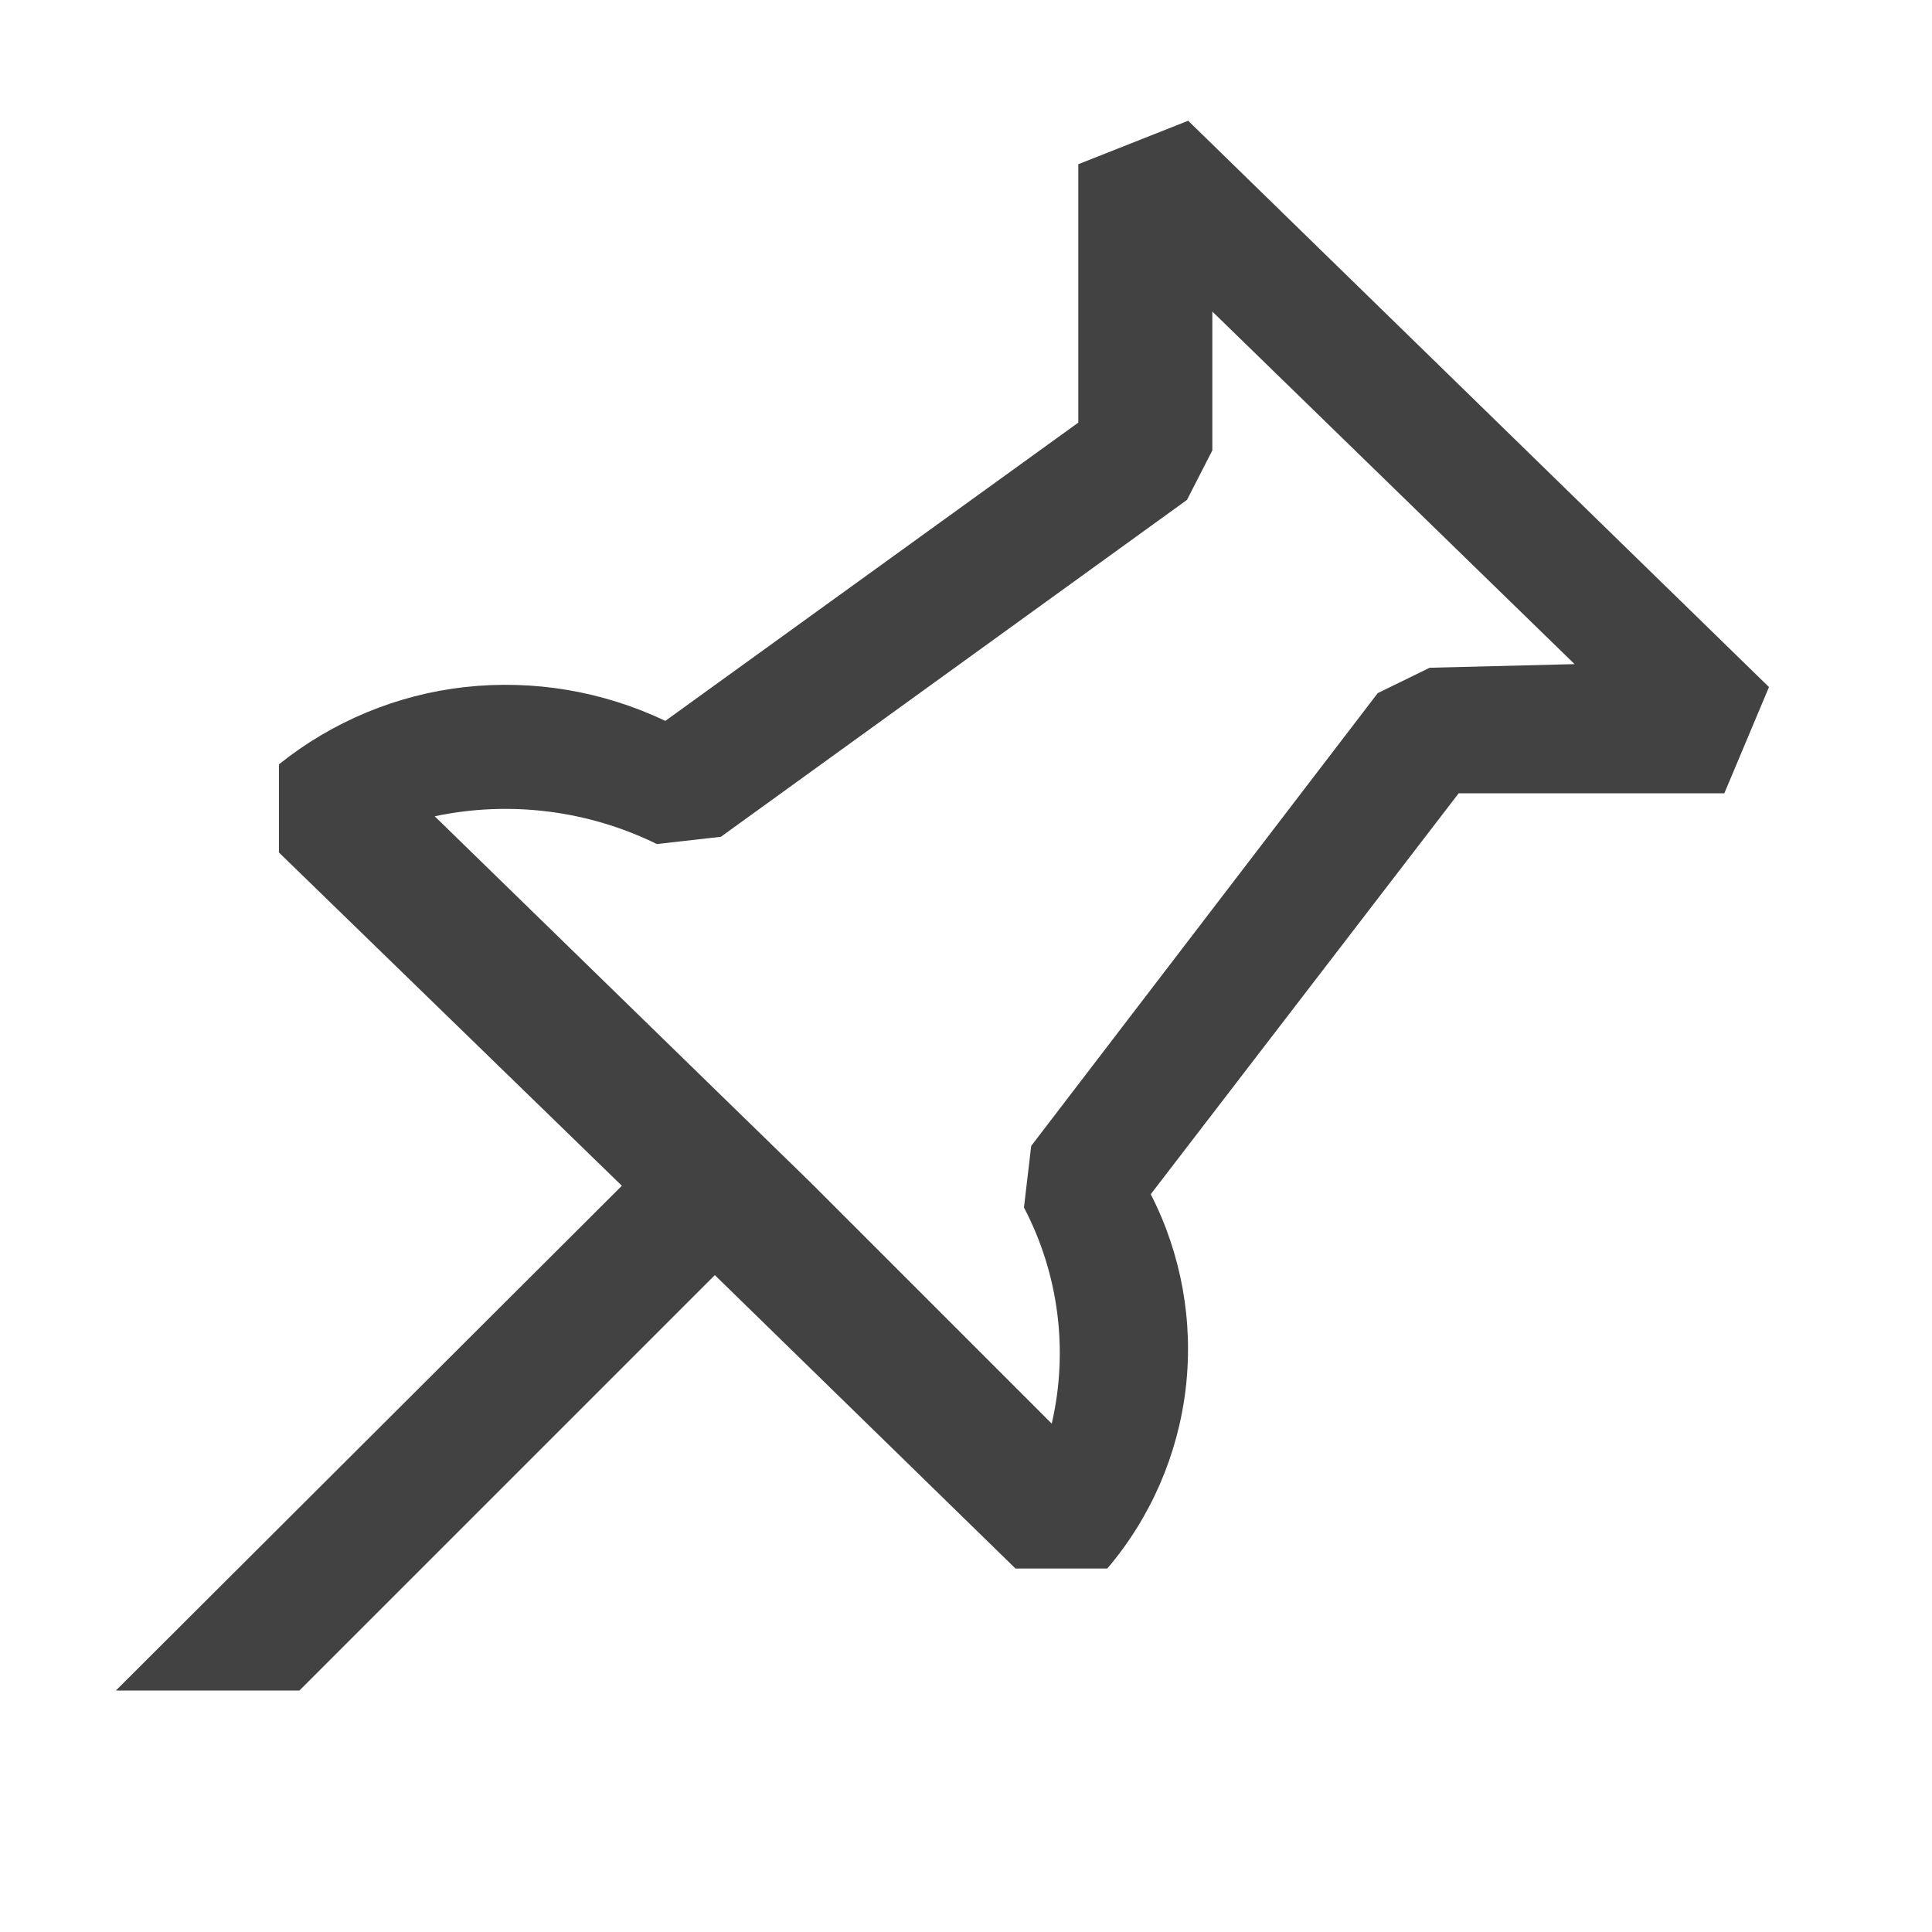
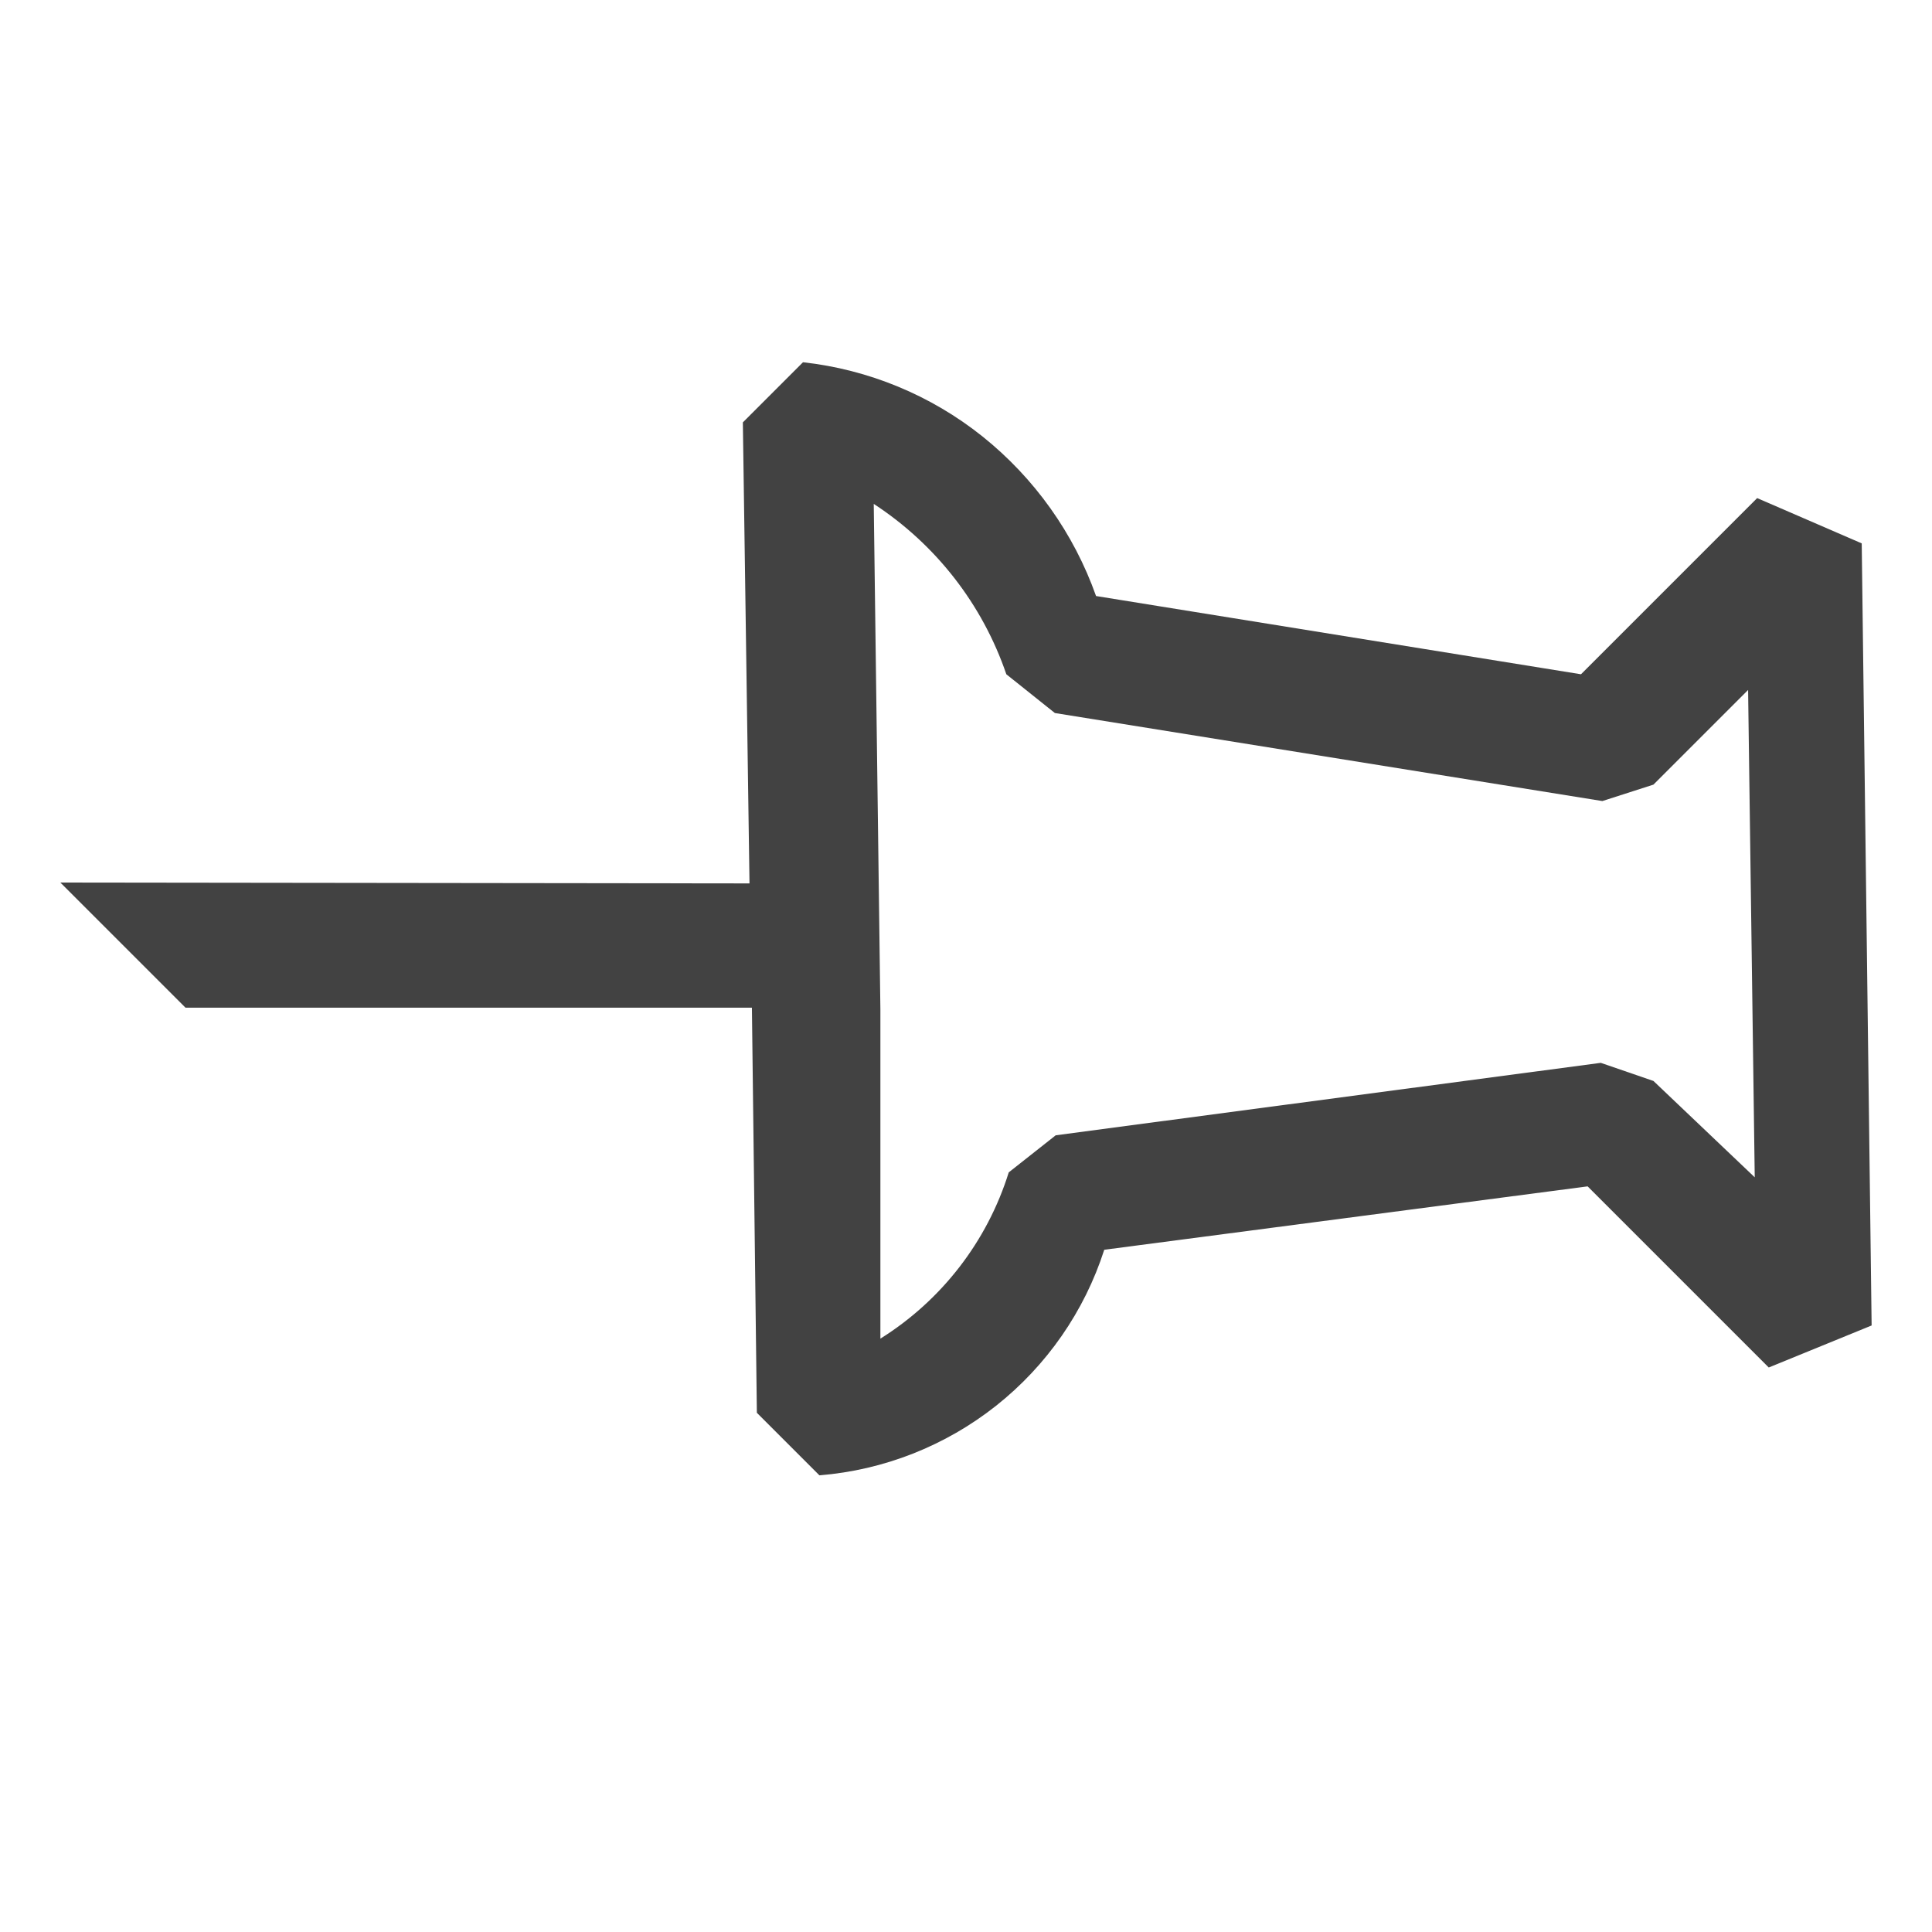
<svg xmlns="http://www.w3.org/2000/svg" width="16" height="16" viewBox="0 0 16 16" fill="none">
-   <path d="M9.84 1L8.93 1.36V3.5L5.51 5.97C4.993 5.724 4.419 5.627 3.85 5.69C3.286 5.753 2.753 5.975 2.31 6.33V7.06L5.15 9.82L0.96 14H2.48L5.92 10.56L8.41 12.99H9.17C9.53 12.567 9.756 12.046 9.82 11.495C9.884 10.943 9.783 10.384 9.53 9.89L12.08 6.57H14.28L14.65 5.69L9.84 1ZM11.84 5.53L11.41 5.74L8.54 9.49L8.48 10C8.768 10.55 8.85 11.185 8.71 11.79L6.71 9.79L5.95 9.05L3.6 6.76C4.222 6.629 4.869 6.71 5.44 6.99L5.97 6.93L9.83 4.14L10.04 3.73V2.58L13.04 5.5L11.84 5.53Z" fill="#424242" />
+   <path d="M15.418 4.5L14.552 4.125L13.093 5.584L9.077 4.936C8.893 4.417 8.567 3.959 8.136 3.614C7.709 3.273 7.193 3.06 6.65 3L6.152 3.498L6.207 7.316L0.5 7.309L1.536 8.345L6.227 8.345L6.268 11.7L6.786 12.218C7.32 12.175 7.829 11.974 8.249 11.642C8.669 11.309 8.981 10.86 9.145 10.35L13.148 9.825L14.648 11.325L15.5 10.977L15.418 4.5ZM13.693 8.952L13.257 8.802L8.743 9.402L8.354 9.709C8.176 10.28 7.798 10.769 7.291 11.086V8.359L7.236 4.173C7.749 4.508 8.136 5.004 8.334 5.584L8.736 5.905L13.27 6.634L13.693 6.498L14.477 5.714L14.532 9.75L13.693 8.952Z" fill="#424242" />
</svg>
